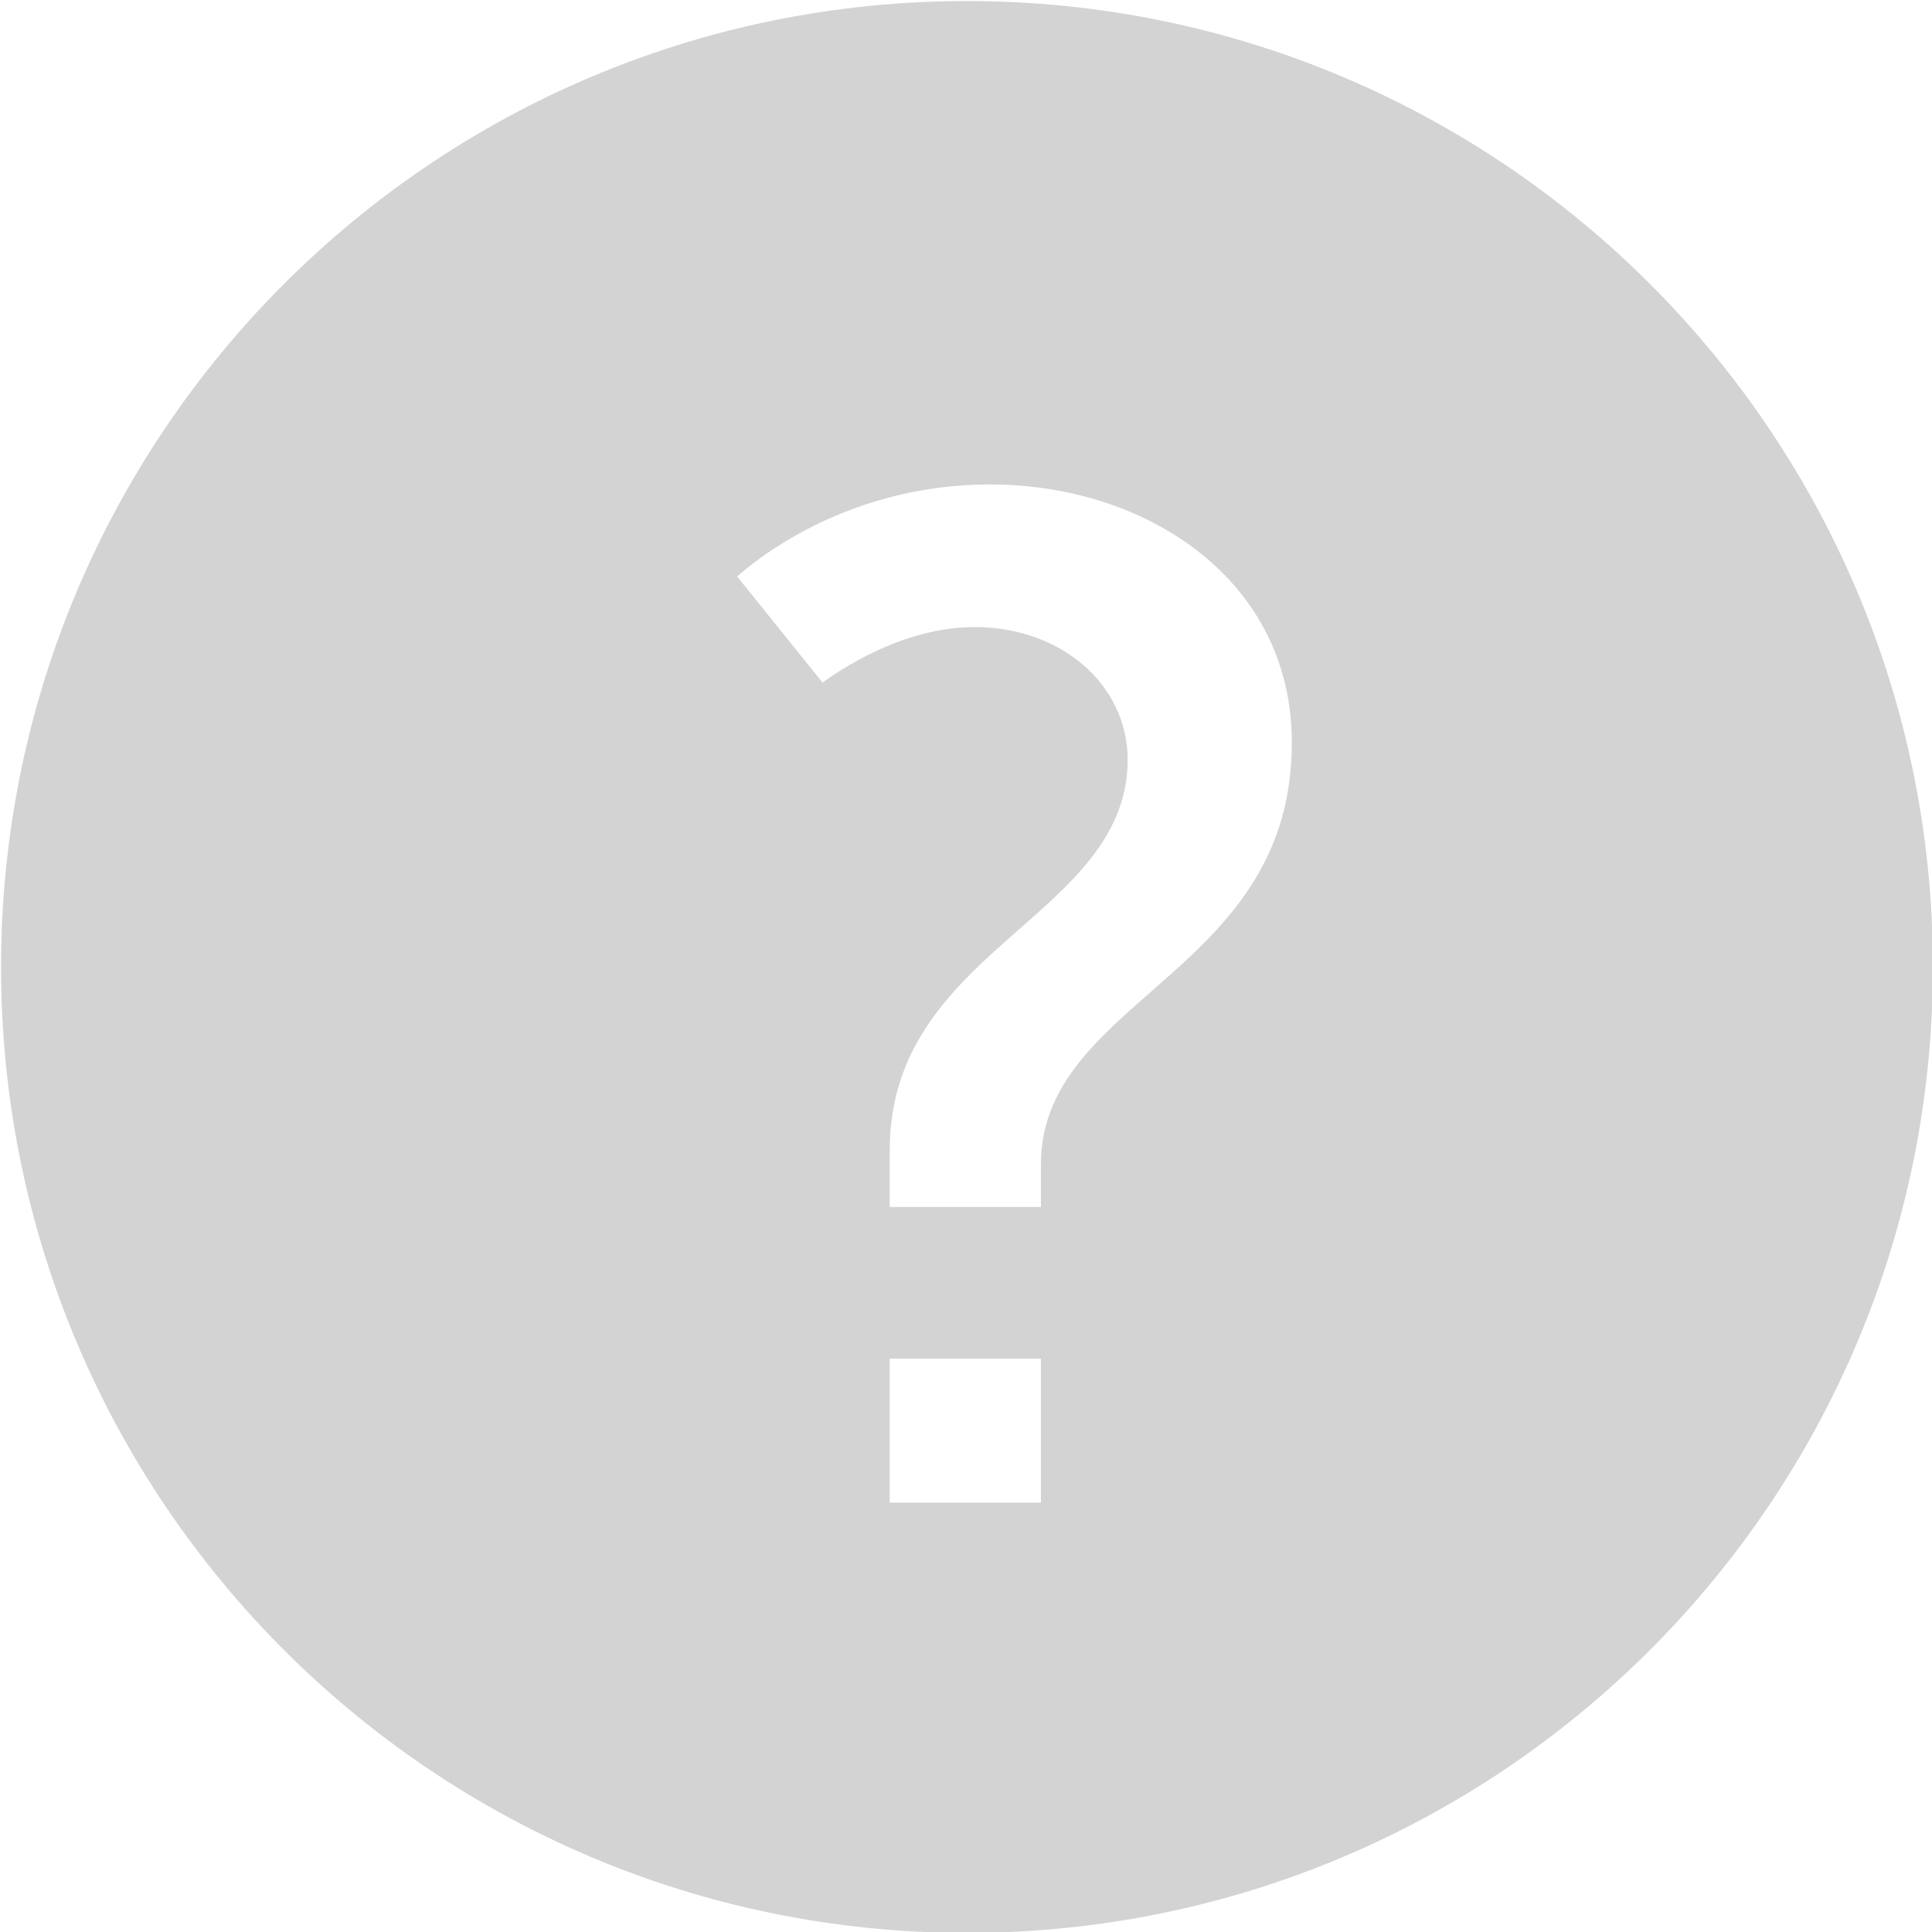
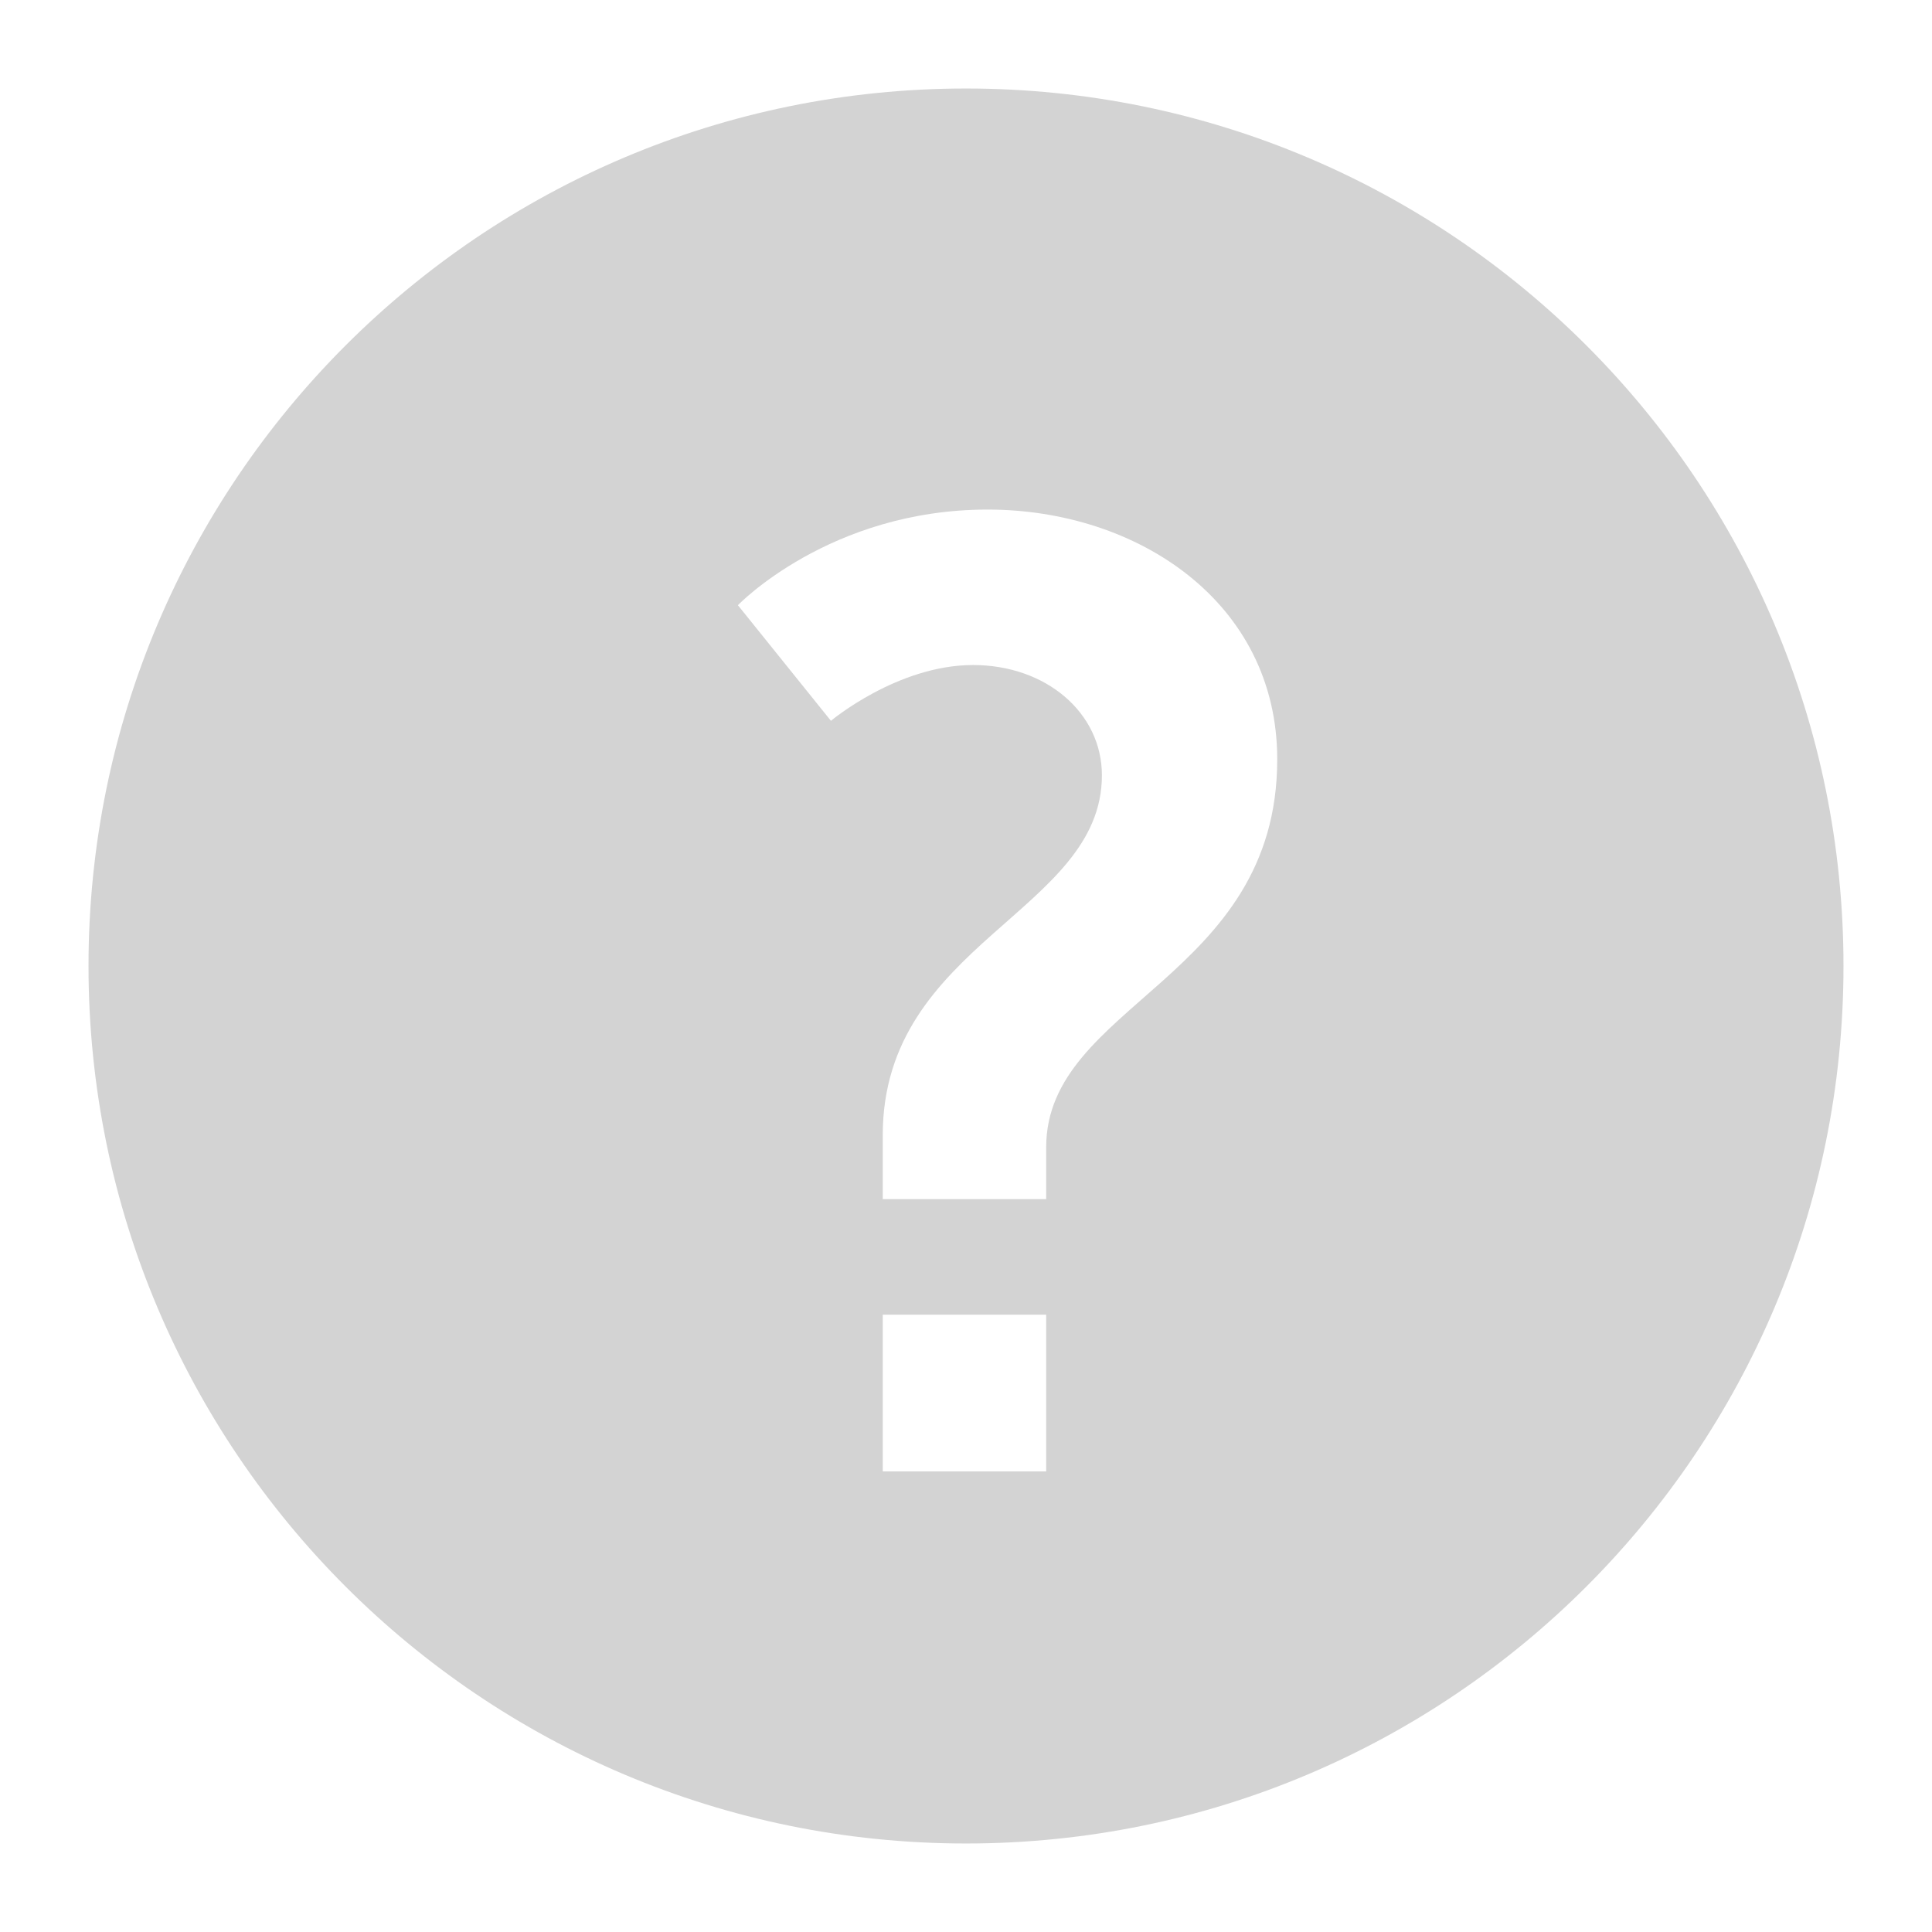
- <svg xmlns="http://www.w3.org/2000/svg" version="1.1" stroke="lightgrey" stroke-width="0.4px" fill="lightgrey">
-   <g transform="translate(-2 -2) scale(1.6)">
-     <path d="M16,1.466C7.973,1.466,1.466,7.973,1.466,16c0,8.027,6.507,14.534,14.534,14.534c8.027,0,14.534-6.507,14.534-14.534C30.534,7.973,24.027,1.466,16,1.466z M17.328,24.371h-2.707v-2.596h2.707V24.371zM17.328,19.003v0.858h-2.707v-1.057c0-3.19,3.63-3.696,3.63-5.963c0-1.034-0.924-1.826-2.134-1.826c-1.254,0-2.354,0.924-2.354,0.924l-1.541-1.915c0,0,1.519-1.584,4.137-1.584c2.487,0,4.796,1.54,4.796,4.136C21.156,16.208,17.328,16.627,17.328,19.003z" />
-   </g>
+ <svg xmlns="http://www.w3.org/2000/svg" version="1.1" stroke="none" fill="lightgrey" viewBox="0 0 32 32">
+   <path d="M16,1.466C7.973,1.466,1.466,7.973,1.466,16c0,8.027,6.507,14.534,14.534,14.534c8.027,0,14.534-6.507,14.534-14.534C30.534,7.973,24.027,1.466,16,1.466z M17.328,24.371h-2.707v-2.596h2.707V24.371zM17.328,19.003v0.858h-2.707v-1.057c0-3.19,3.63-3.696,3.63-5.963c0-1.034-0.924-1.826-2.134-1.826c-1.254,0-2.354,0.924-2.354,0.924l-1.541-1.915c0,0,1.519-1.584,4.137-1.584c2.487,0,4.796,1.54,4.796,4.136C21.156,16.208,17.328,16.627,17.328,19.003z" />
</svg>
